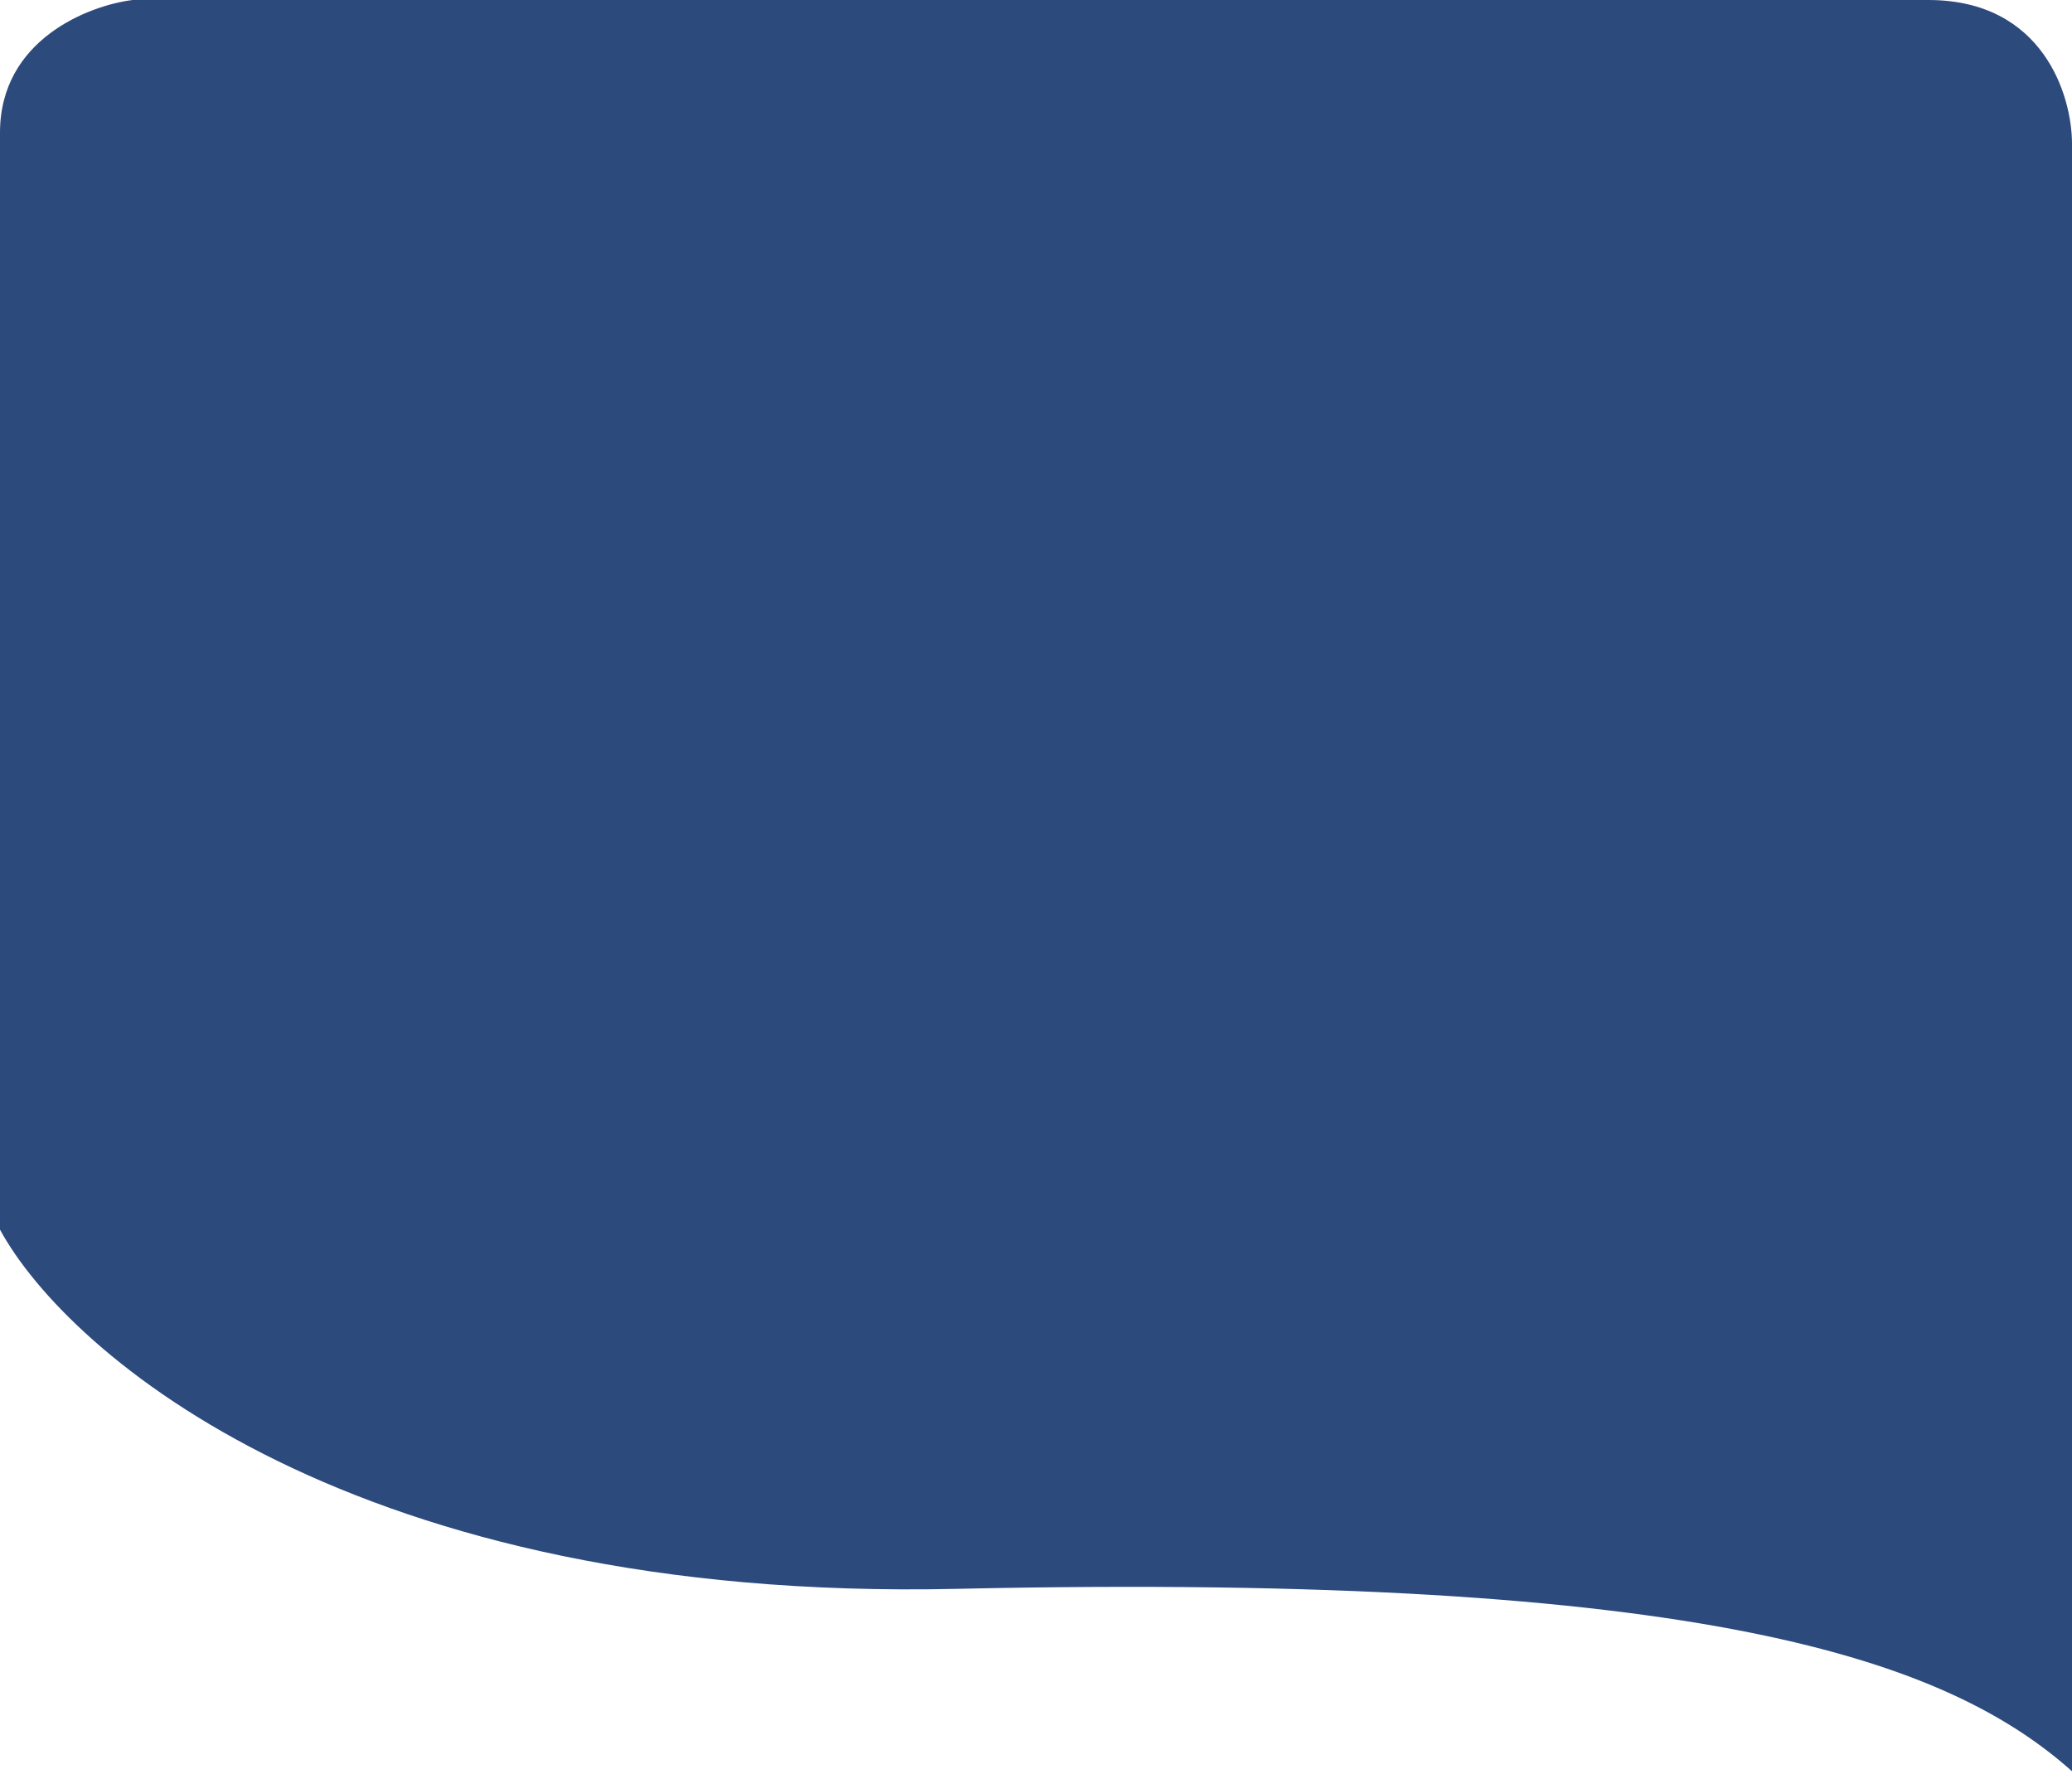
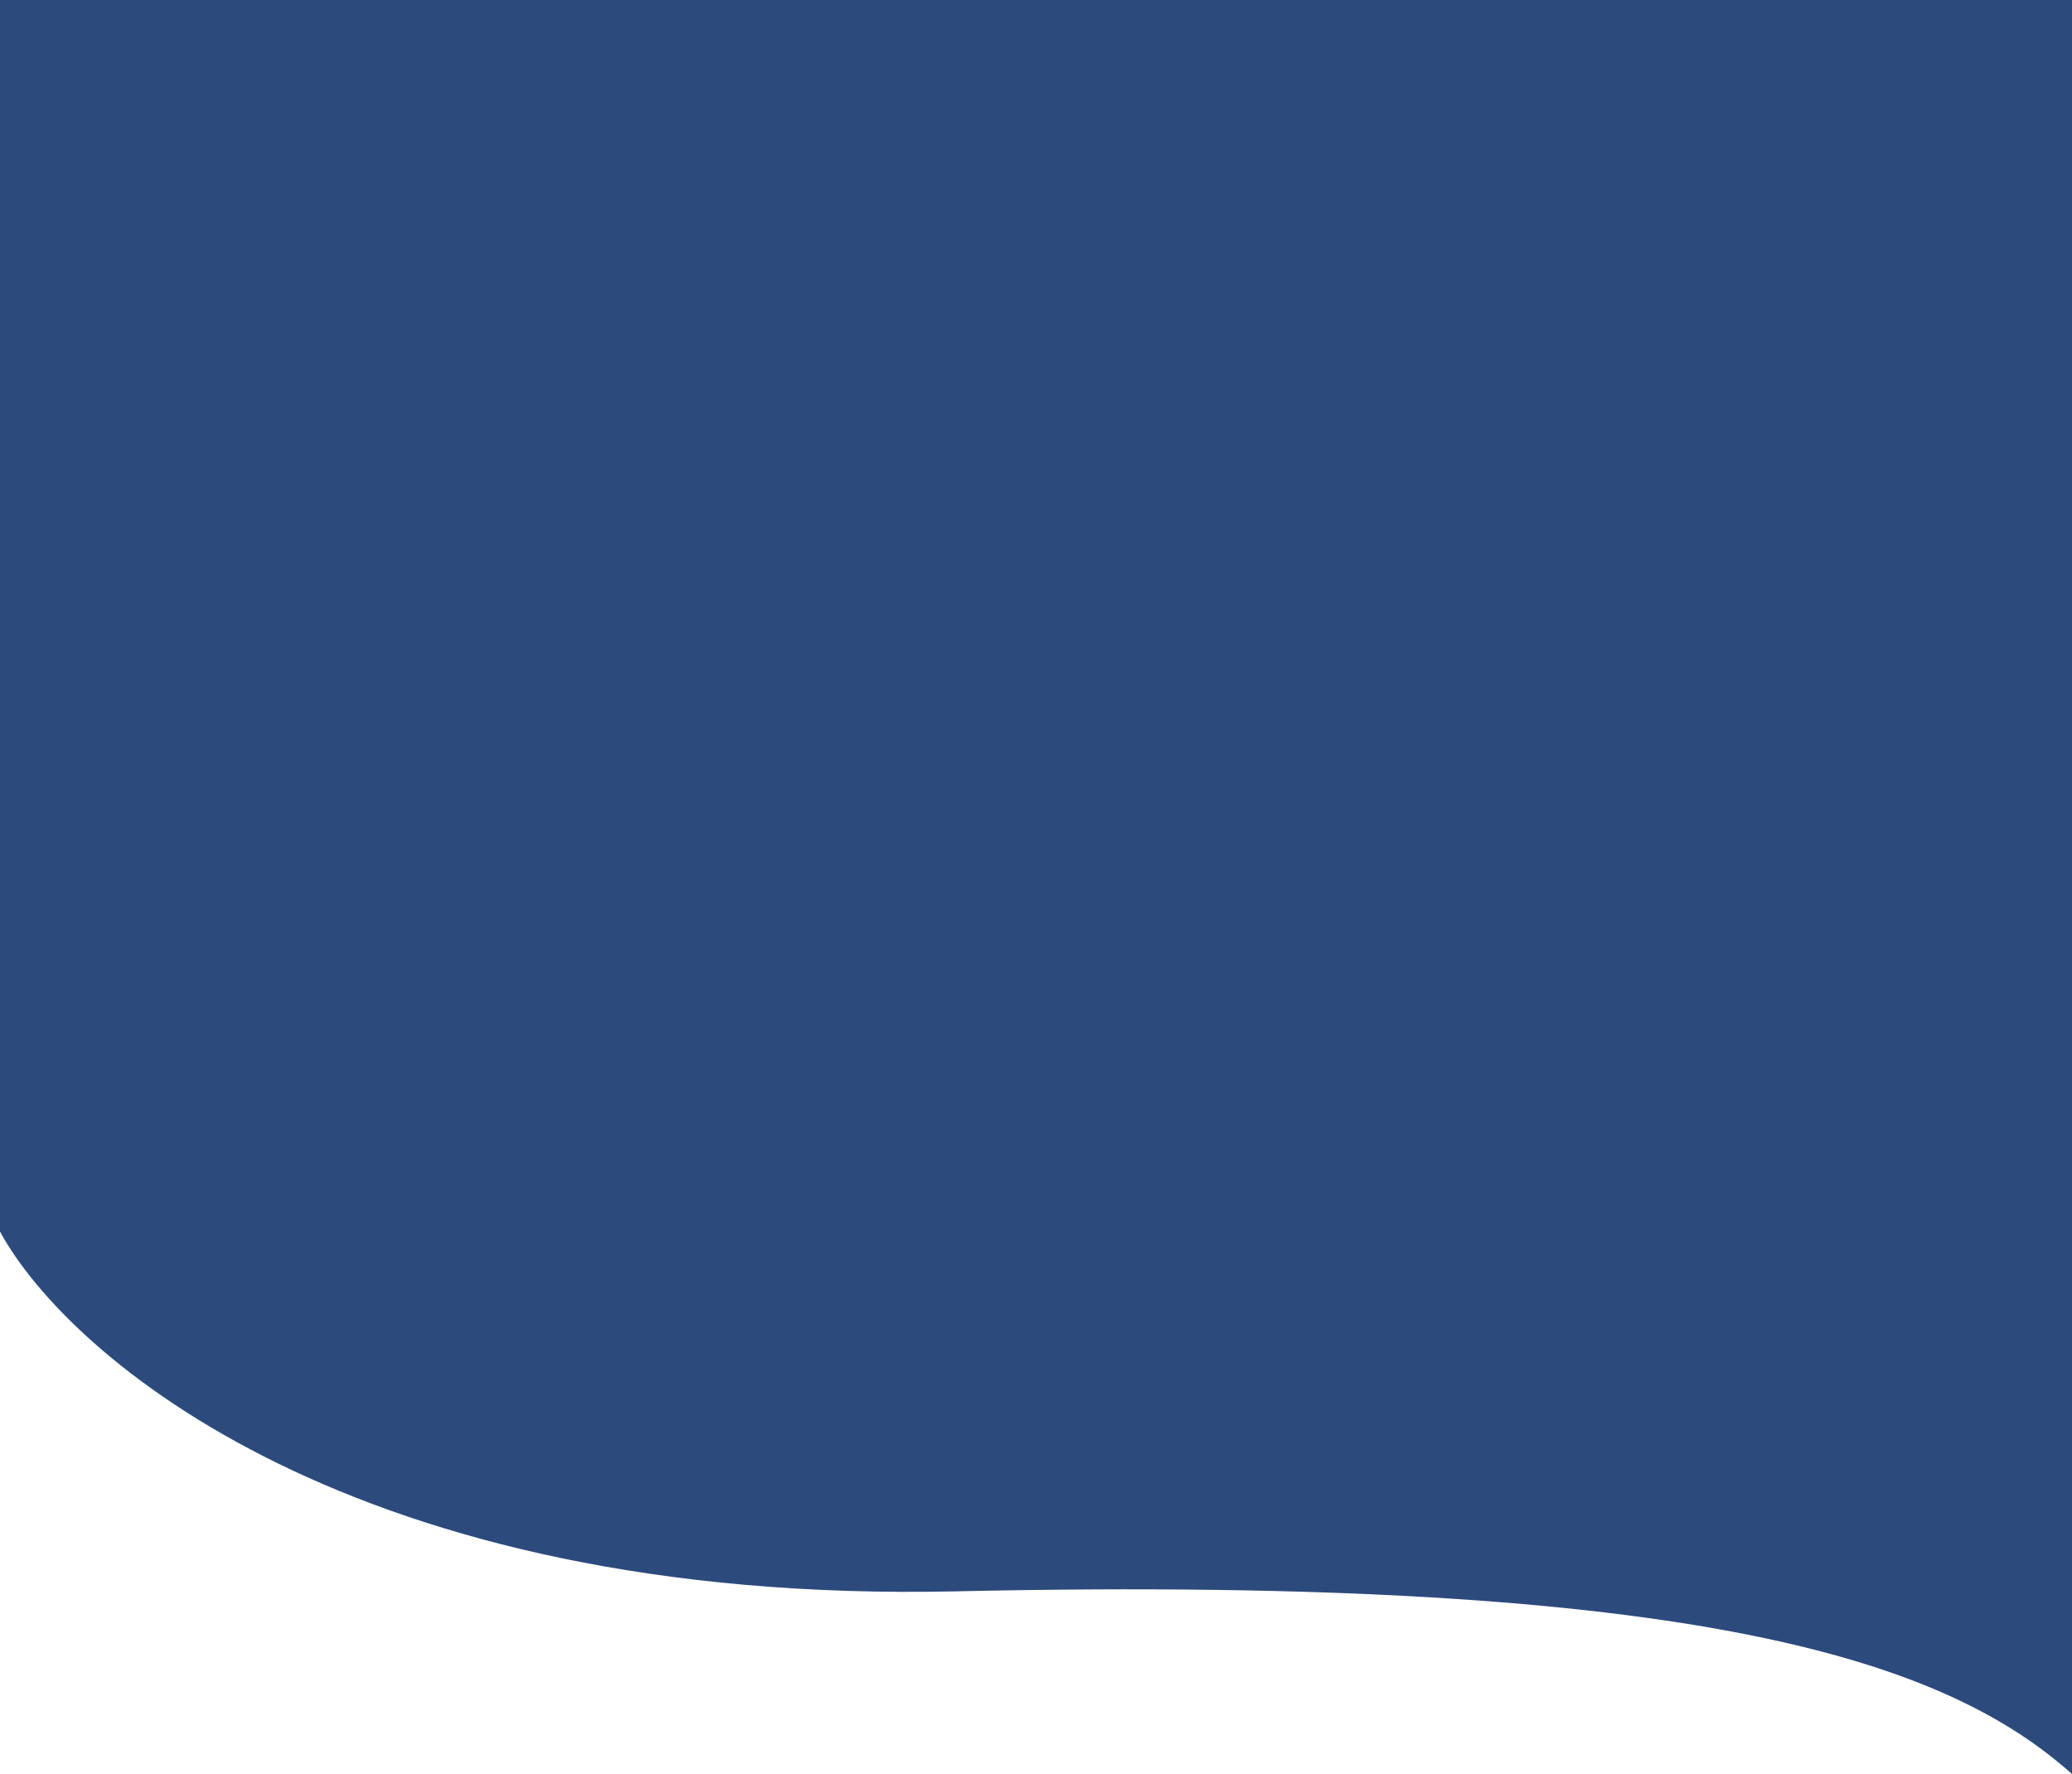
<svg xmlns="http://www.w3.org/2000/svg" width="375" height="321" viewBox="0 0 375 321" fill="none">
-   <path d="M24 0H30H349C369.8 0 375 17.333 375 26V320.5C352.5 300.5 309 284.5 173 287.5C64.2 289.9 12.333 245.167 0 222.5V24C0 7.2 16 1 24 0Z" fill="#2D4A7C" />
+   <path fill-rule="evenodd" clip-rule="evenodd" d="M39 0H342H349H375V26.041V48V321C352.5 300.969 309 284.944 173 287.949C64.2 290.352 12.333 245.549 0 222.847V38V24.037V0H24H30H39Z" fill="#2D4A7C" />
</svg>
